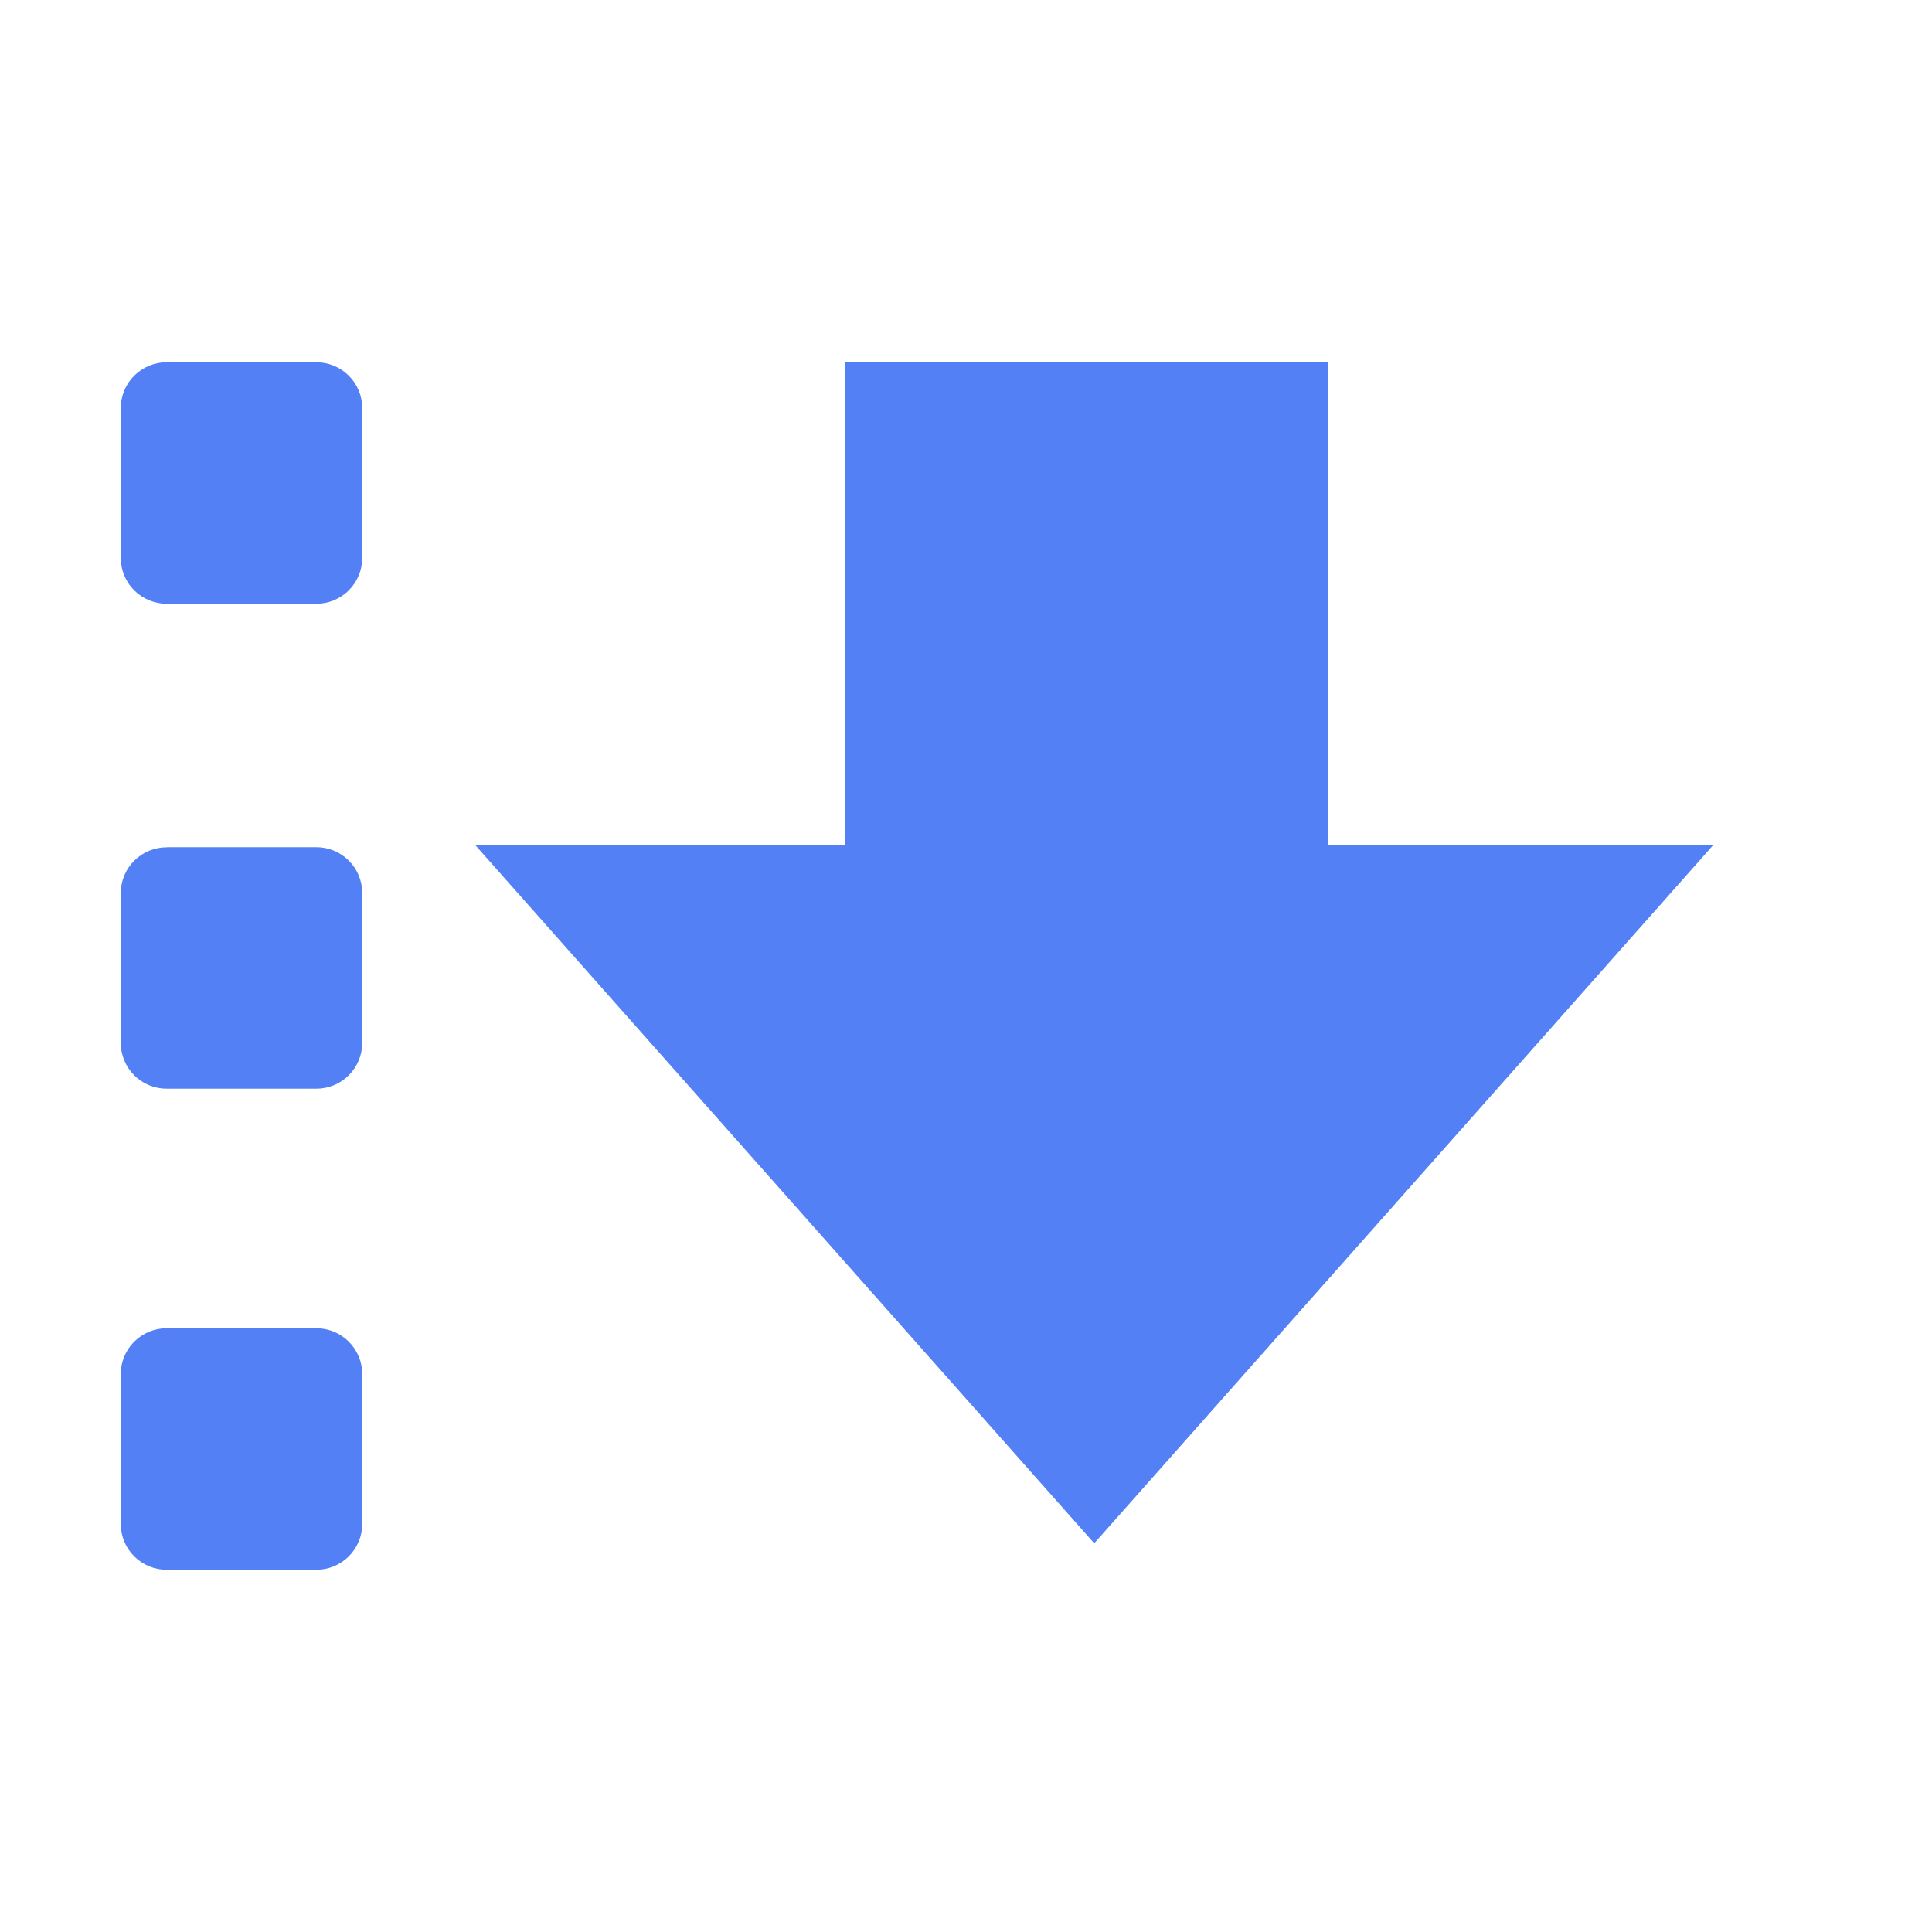
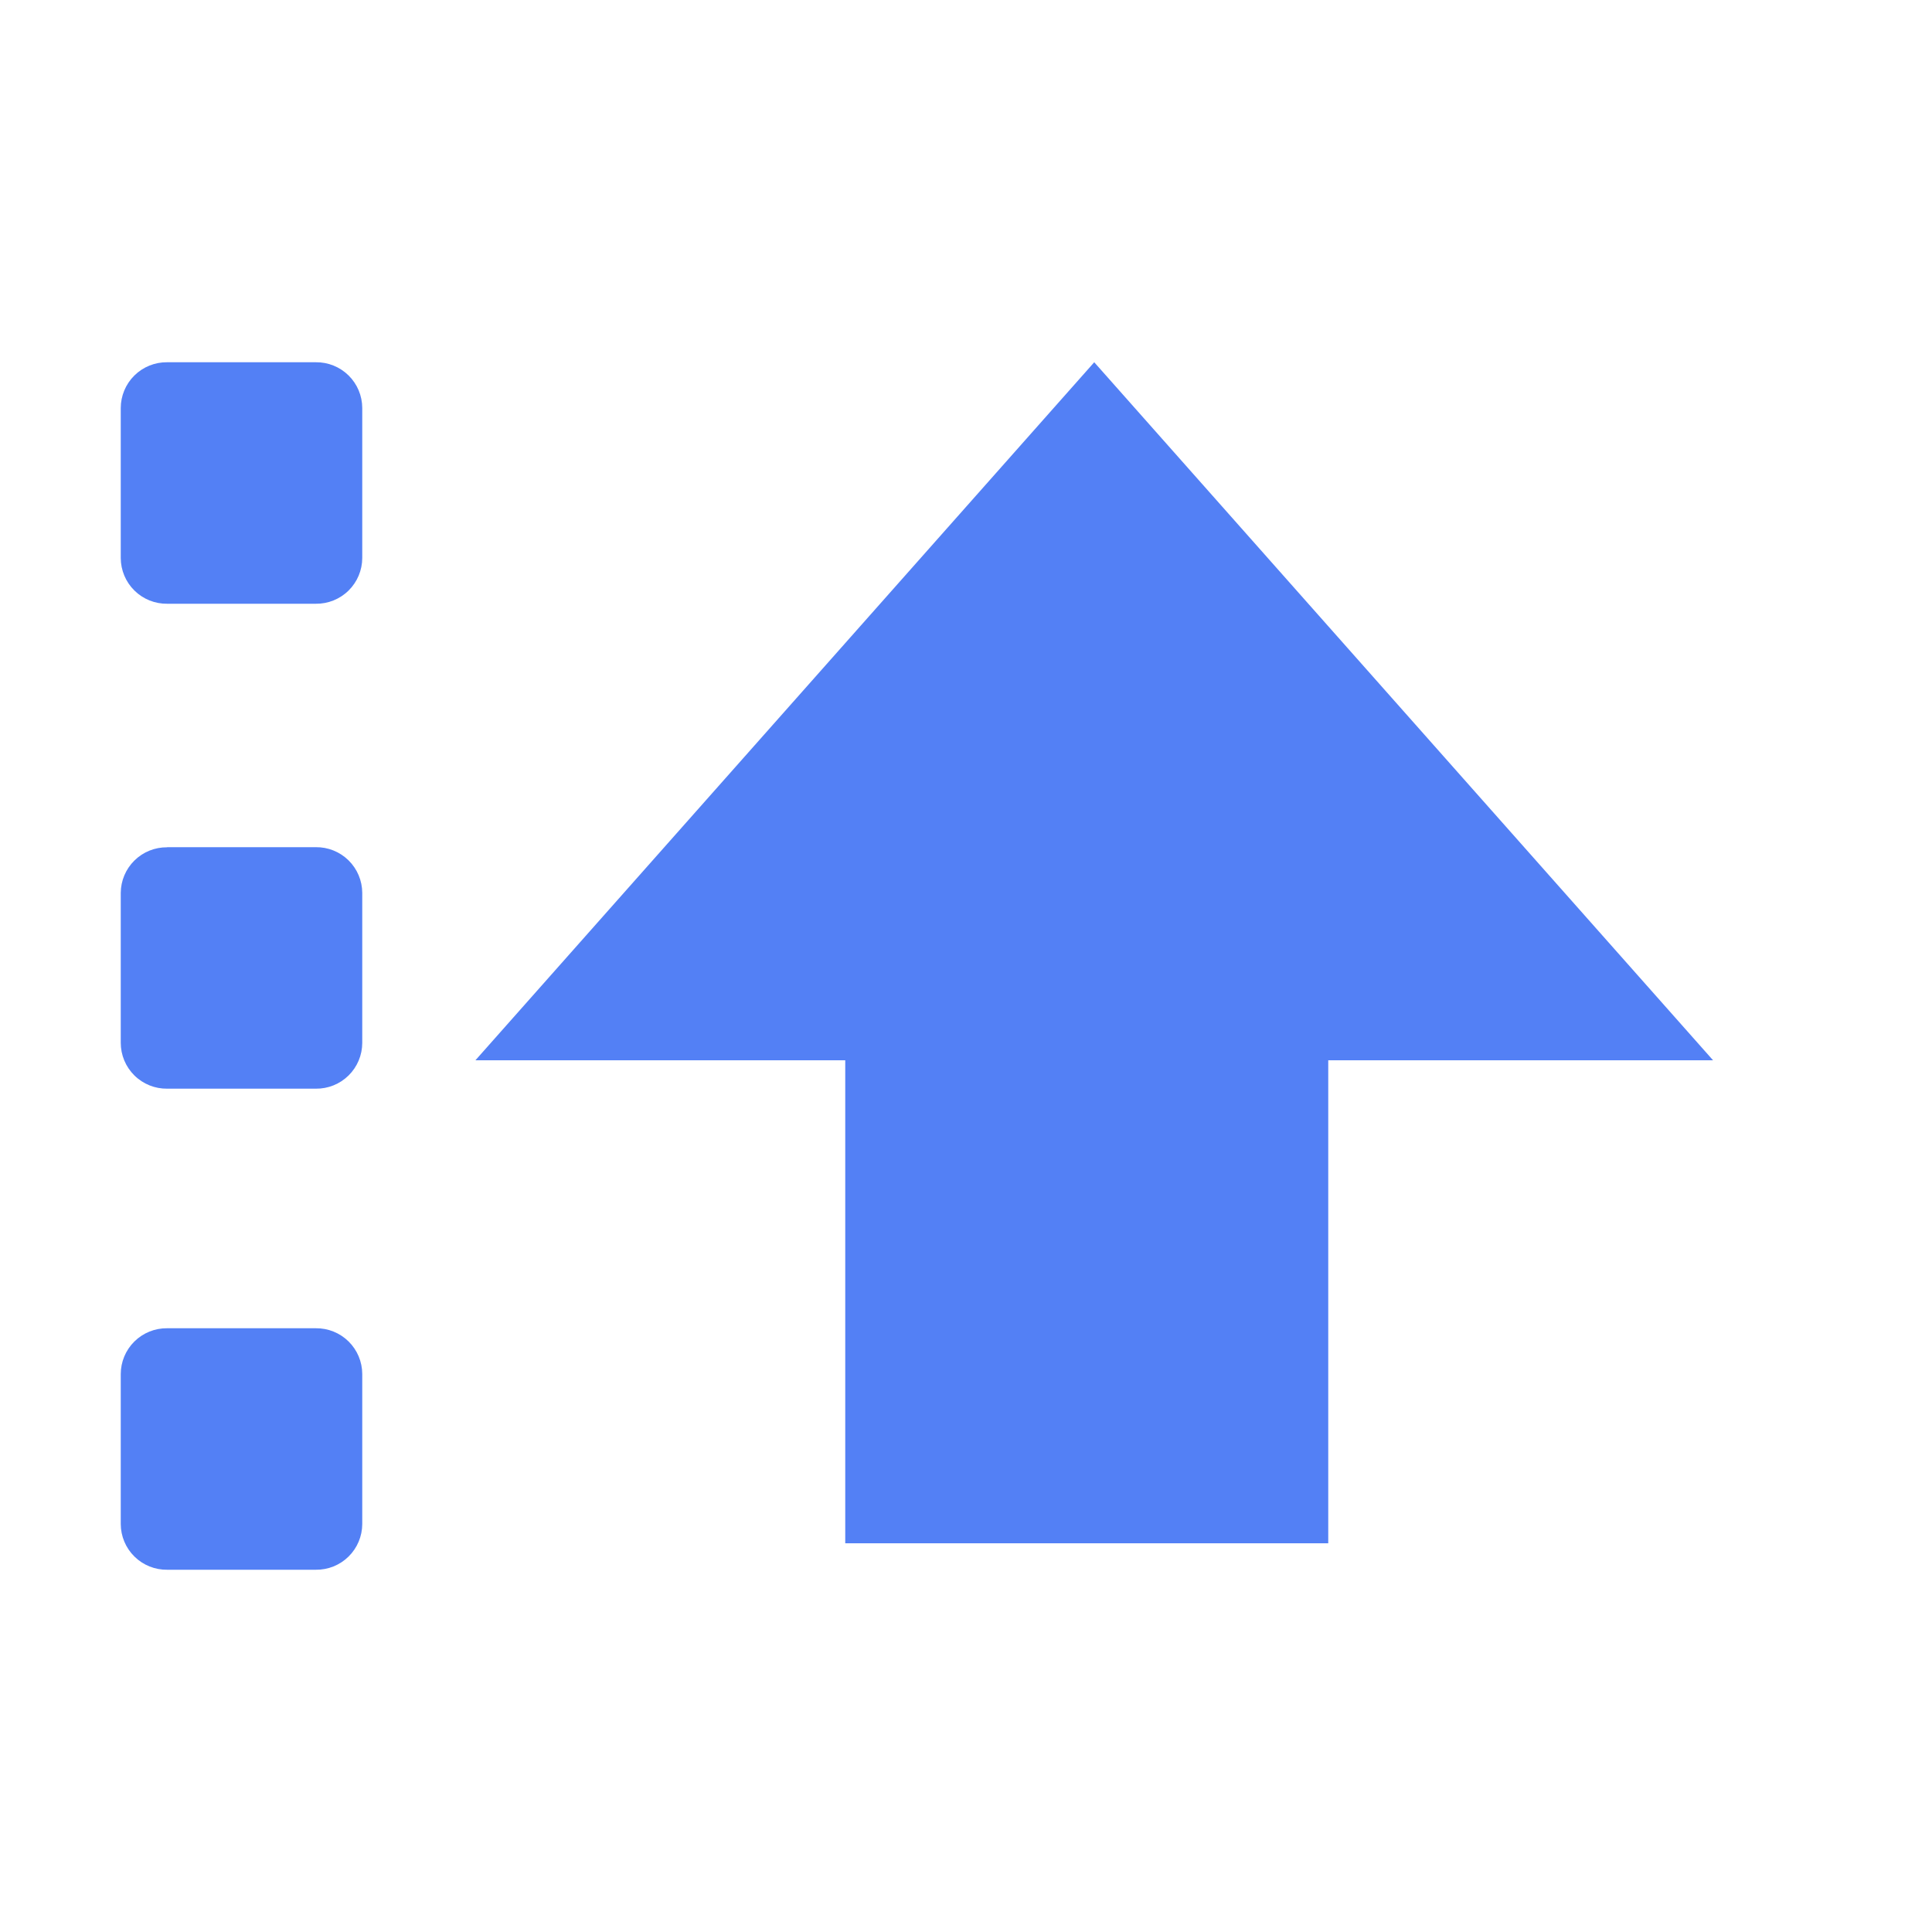
<svg xmlns="http://www.w3.org/2000/svg" width="16" height="16">
-   <path d="M1.384 3h1.231A.38.38 0 013 3.379V4.62a.38.38 0 01-.385.38h-1.23A.38.38 0 011 4.621V3.38A.38.38 0 011.384 3zm0 4.016h1.231A.38.38 0 013 7.394v1.243a.38.38 0 01-.385.379h-1.23A.38.38 0 011 8.636V7.395a.38.38 0 01.384-.378zm0 3.984h1.231a.38.38 0 01.385.379v1.242a.38.38 0 01-.385.379h-1.23A.38.38 0 011 12.621V11.38a.38.38 0 01.384-.38zM7 3v4H3.937l5.125 5.781L14.187 7H11V3z" fill="#5380F5" />
+   <path d="M1.384 3h1.231A.38.38 0 013 3.379V4.62a.38.38 0 01-.385.38h-1.23A.38.38 0 011 4.621V3.38A.38.38 0 011.384 3zm0 4.016h1.231A.38.38 0 013 7.394v1.243a.38.38 0 01-.385.379h-1.23A.38.38 0 011 8.636V7.395a.38.38 0 01.384-.378zm0 3.984h1.231a.38.38 0 01.385.379v1.242a.38.38 0 01-.385.379h-1.23A.38.38 0 011 12.621V11.38a.38.38 0 01.384-.38zM7 12.781v-4H3.937L9.062 3l5.125 5.781H11v4z" fill="#5380F5" />
</svg>
